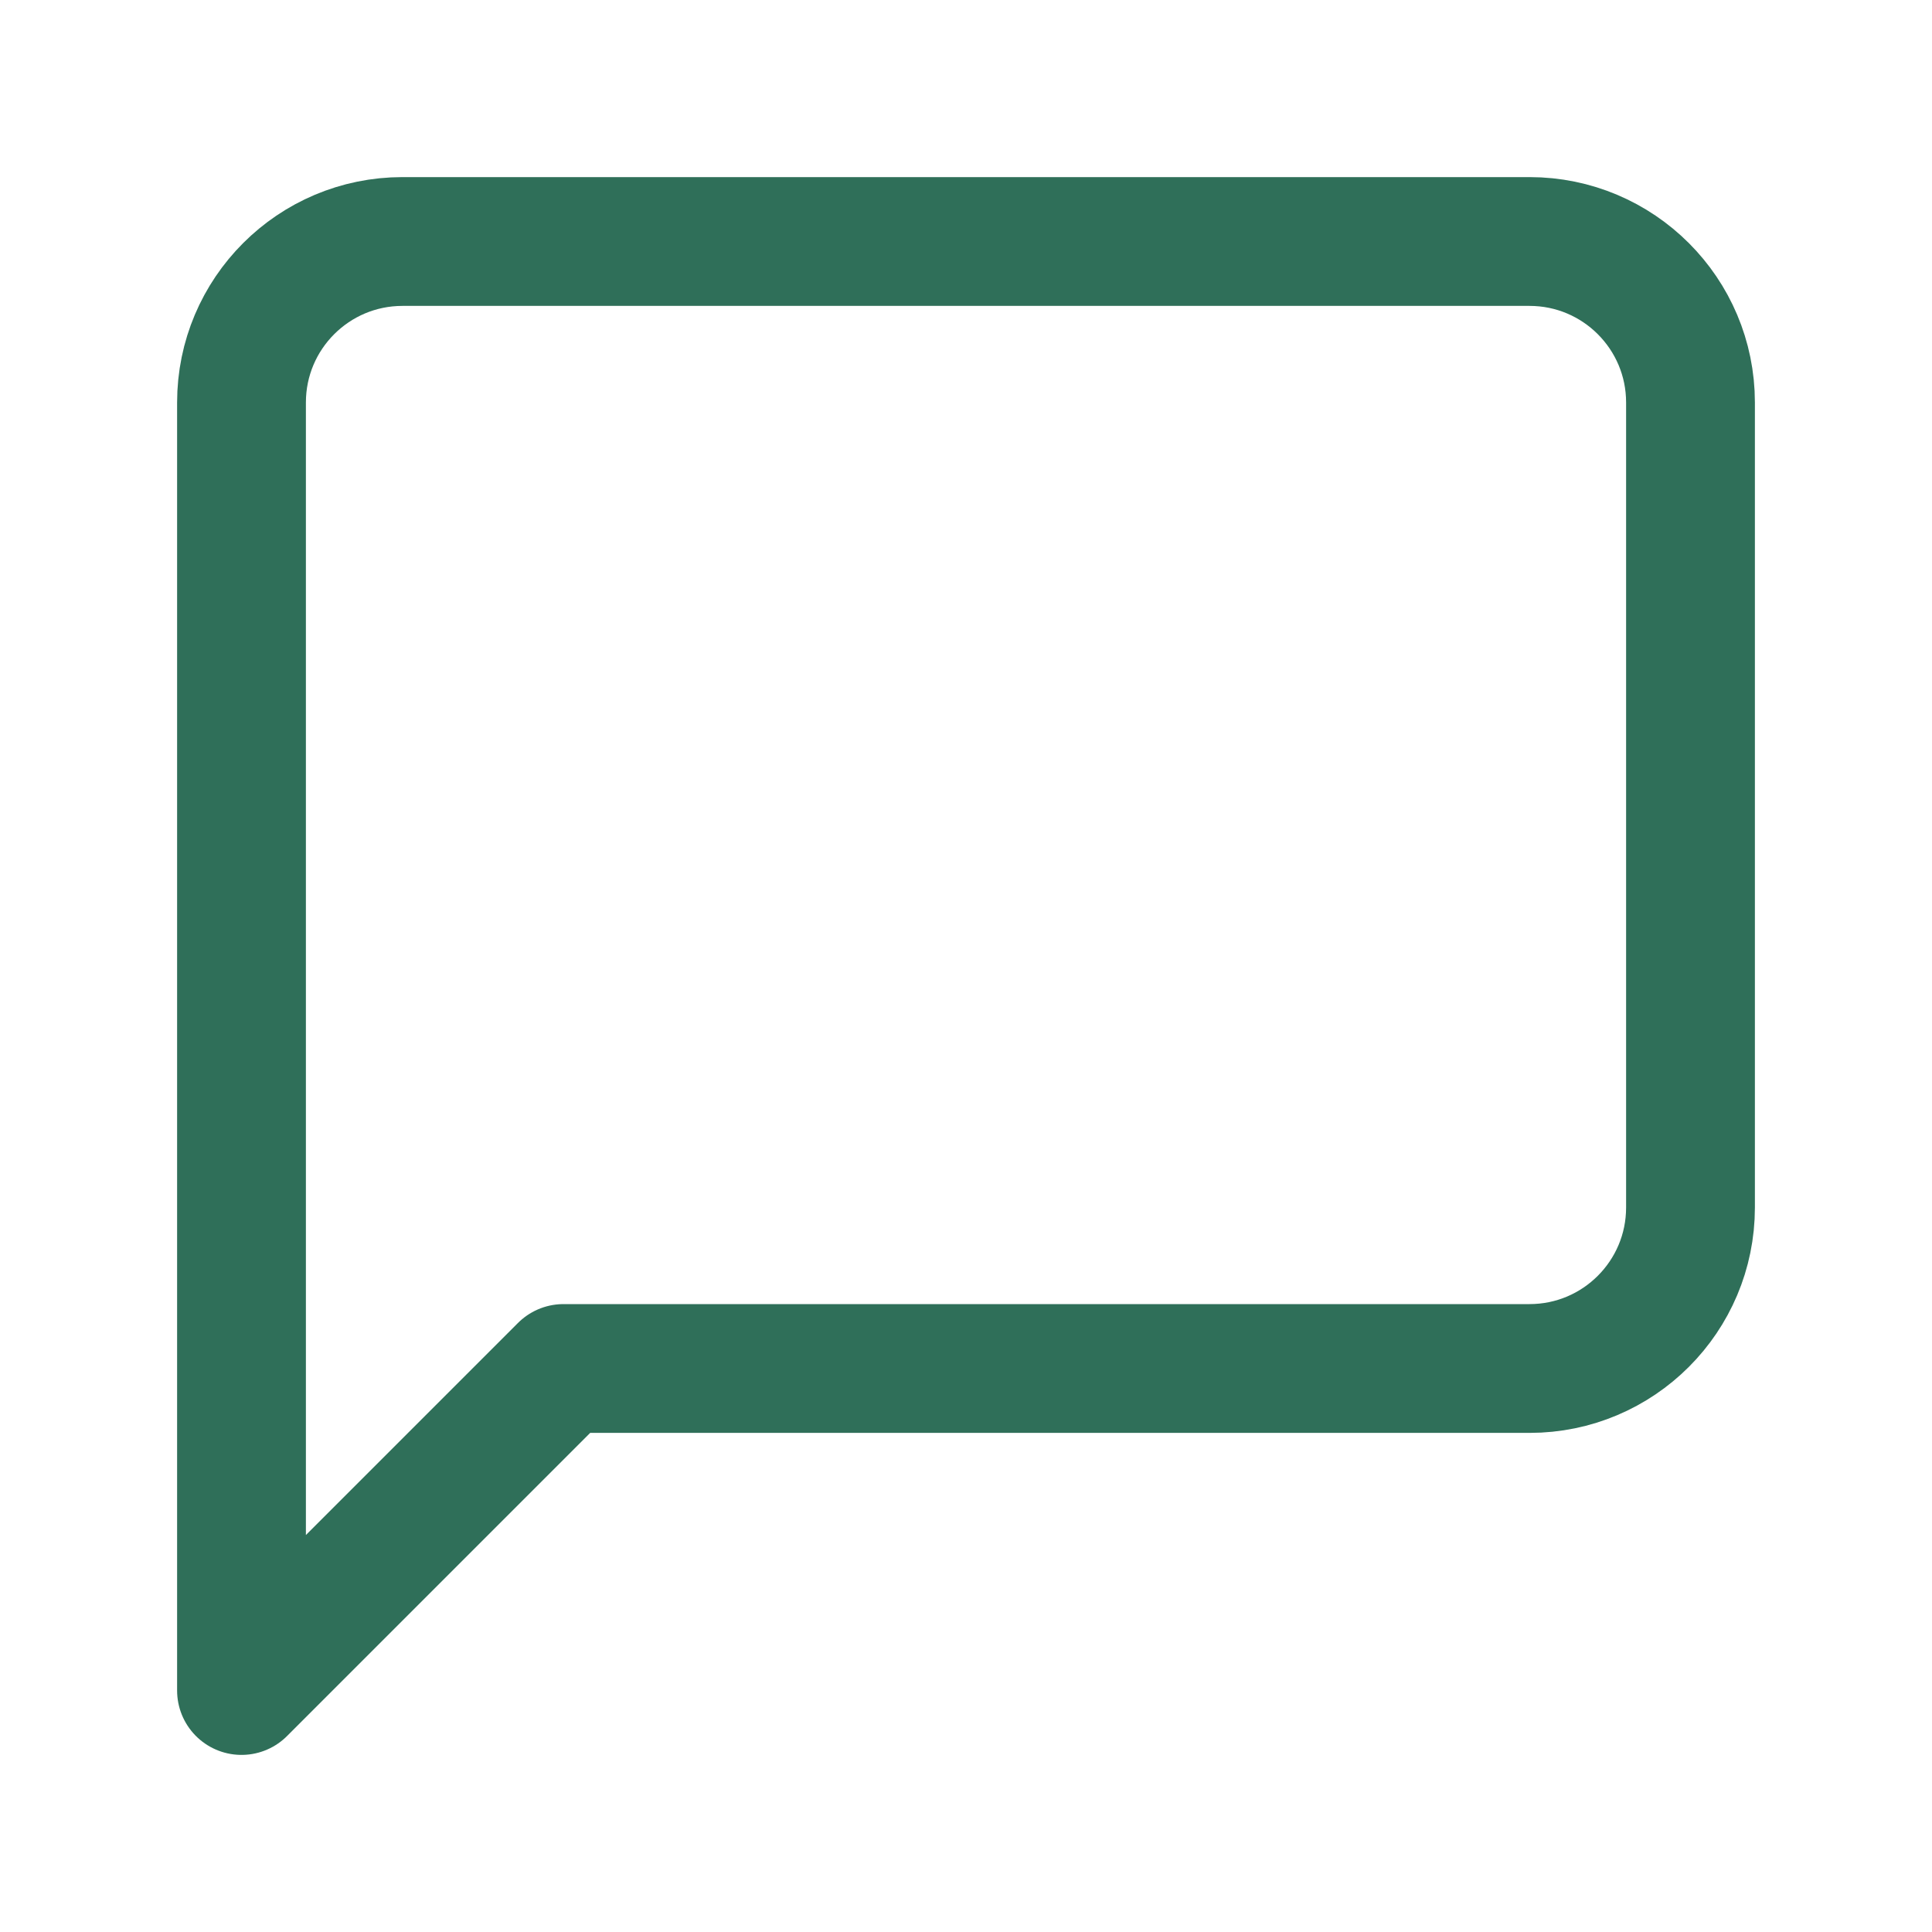
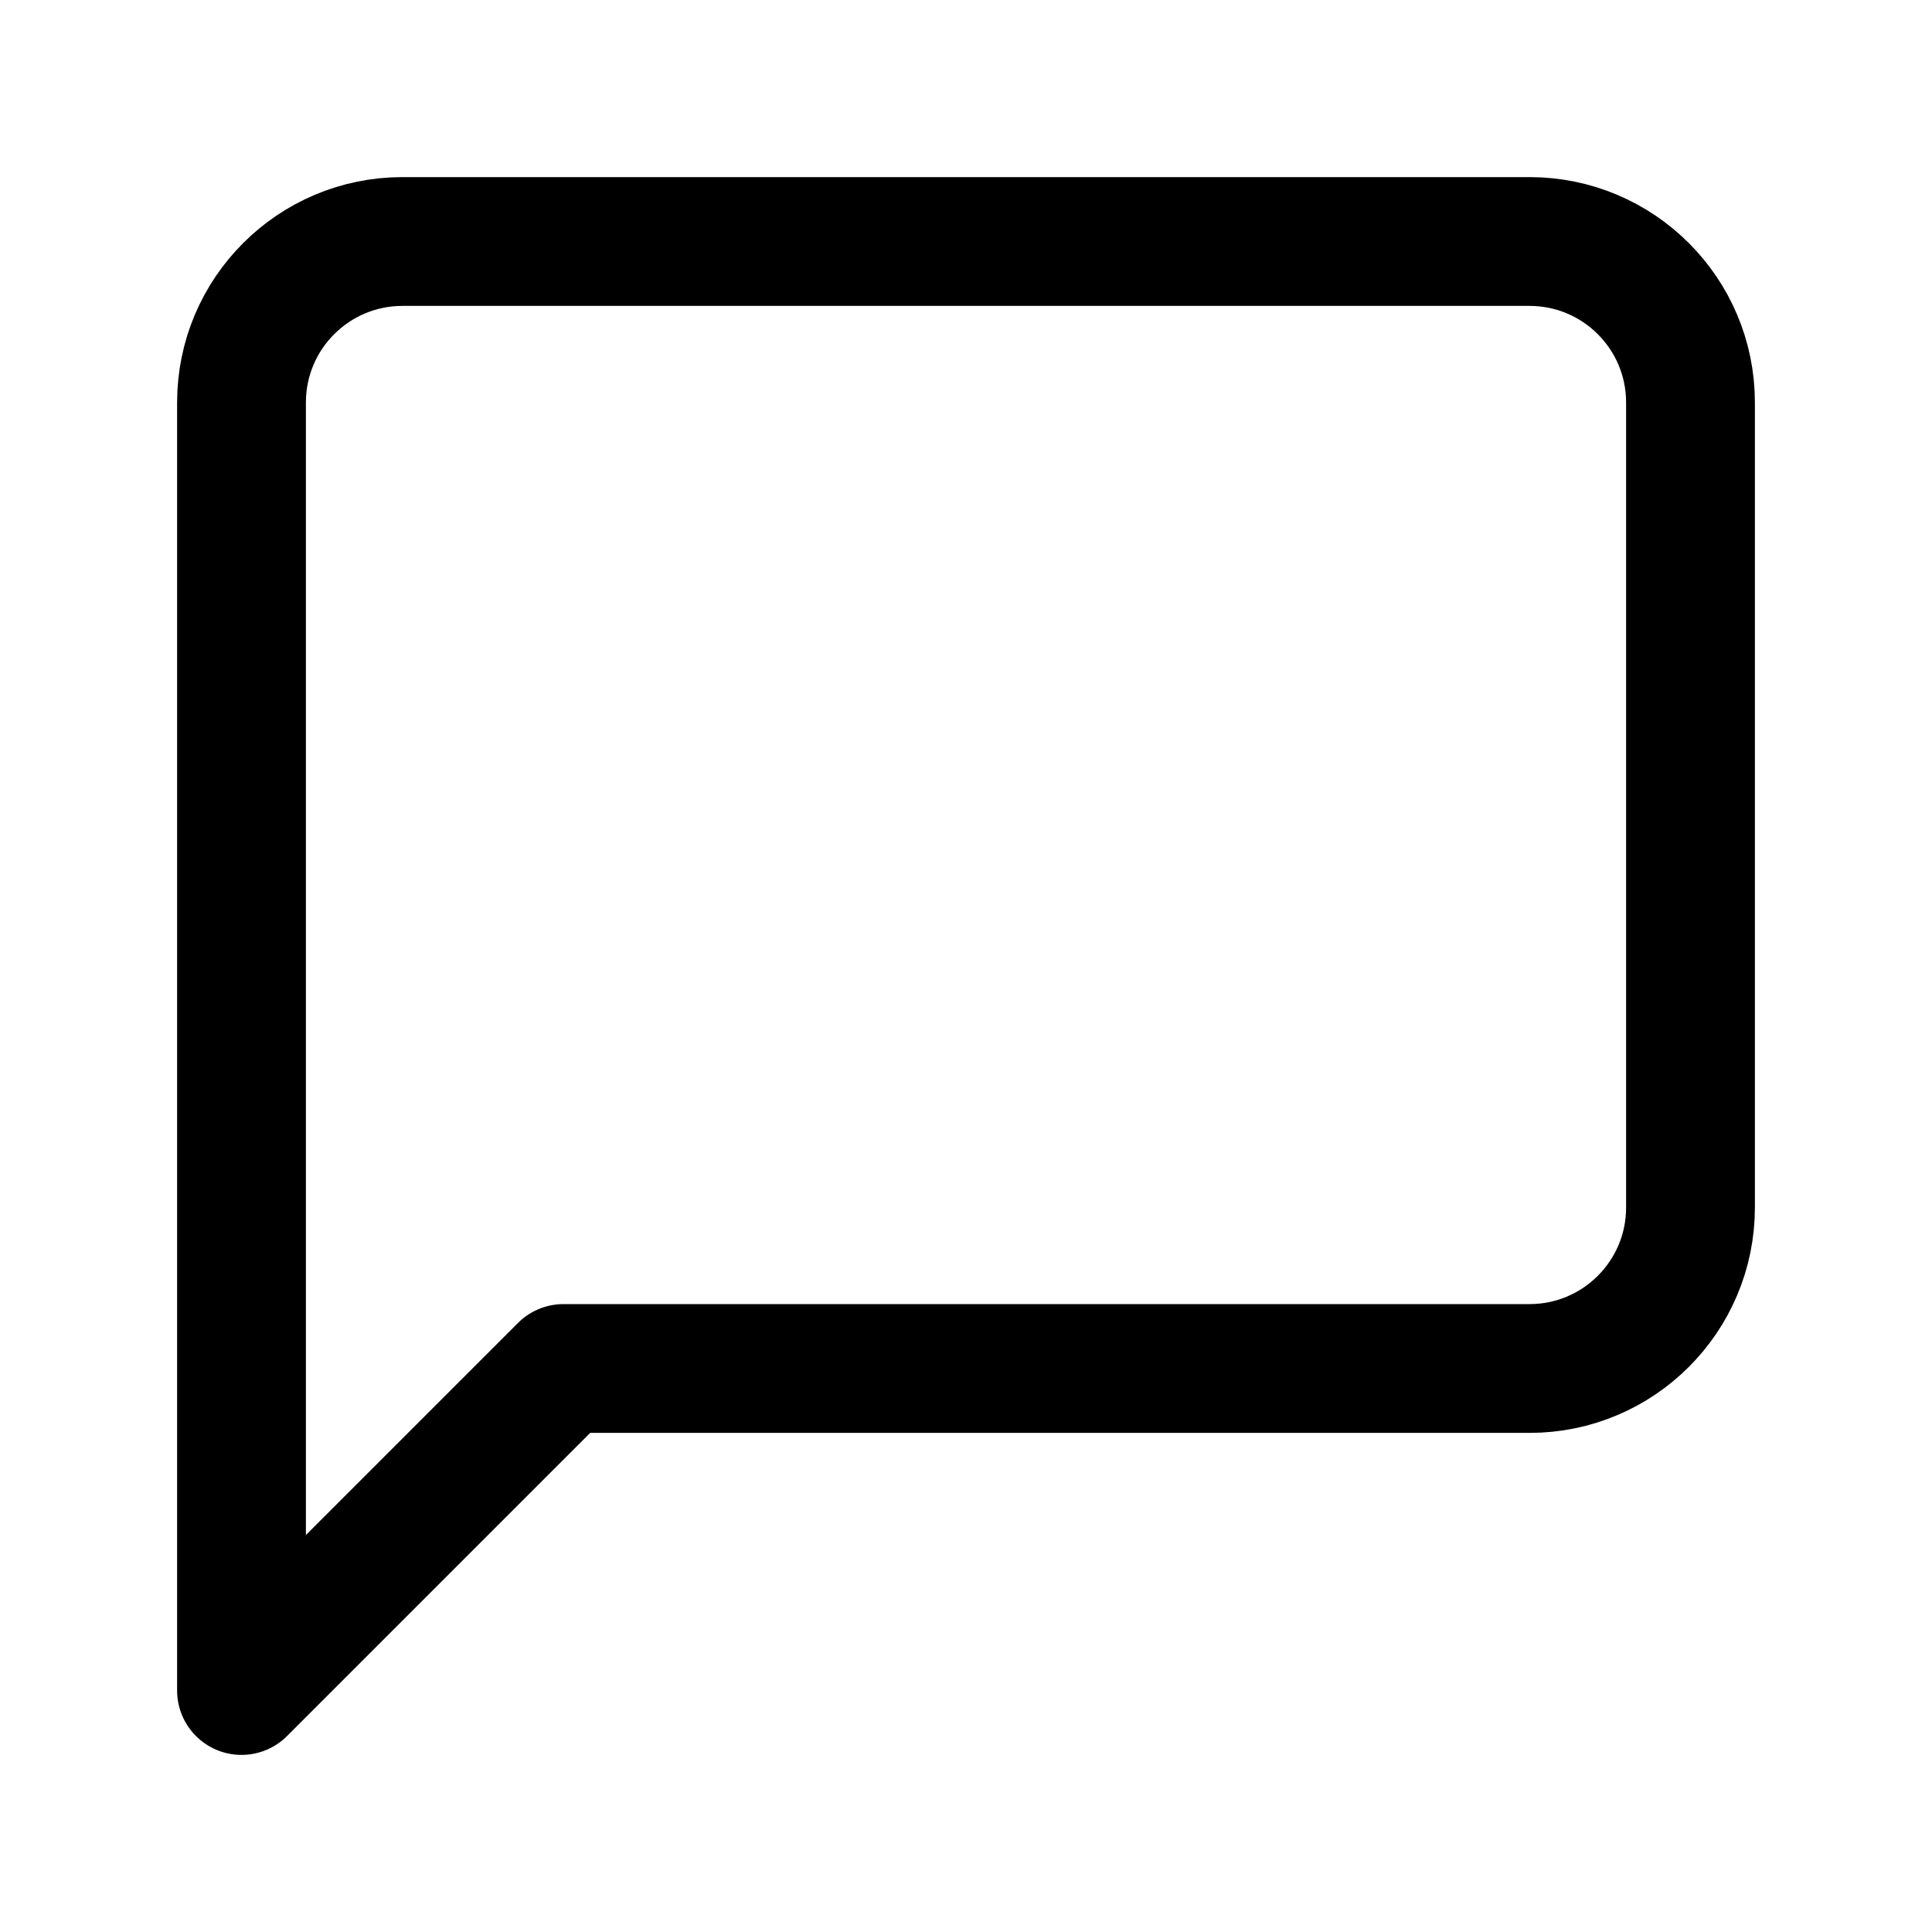
- <svg xmlns="http://www.w3.org/2000/svg" width="24" height="24" viewBox="0 0 24 24" fill="none" stroke="#2F6F59" stroke-width="1.6" stroke-linecap="round" stroke-linejoin="round">
+ <svg xmlns="http://www.w3.org/2000/svg" width="24" height="24" viewBox="0 0 24 24" fill="none" stroke="currentColor" stroke-width="1.6" stroke-linecap="round" stroke-linejoin="round">
  <path d="M21 15a2 2 0 01-2 2H7l-4 4V5a2 2 0 012-2h14a2 2 0 012 2z" />
</svg>
